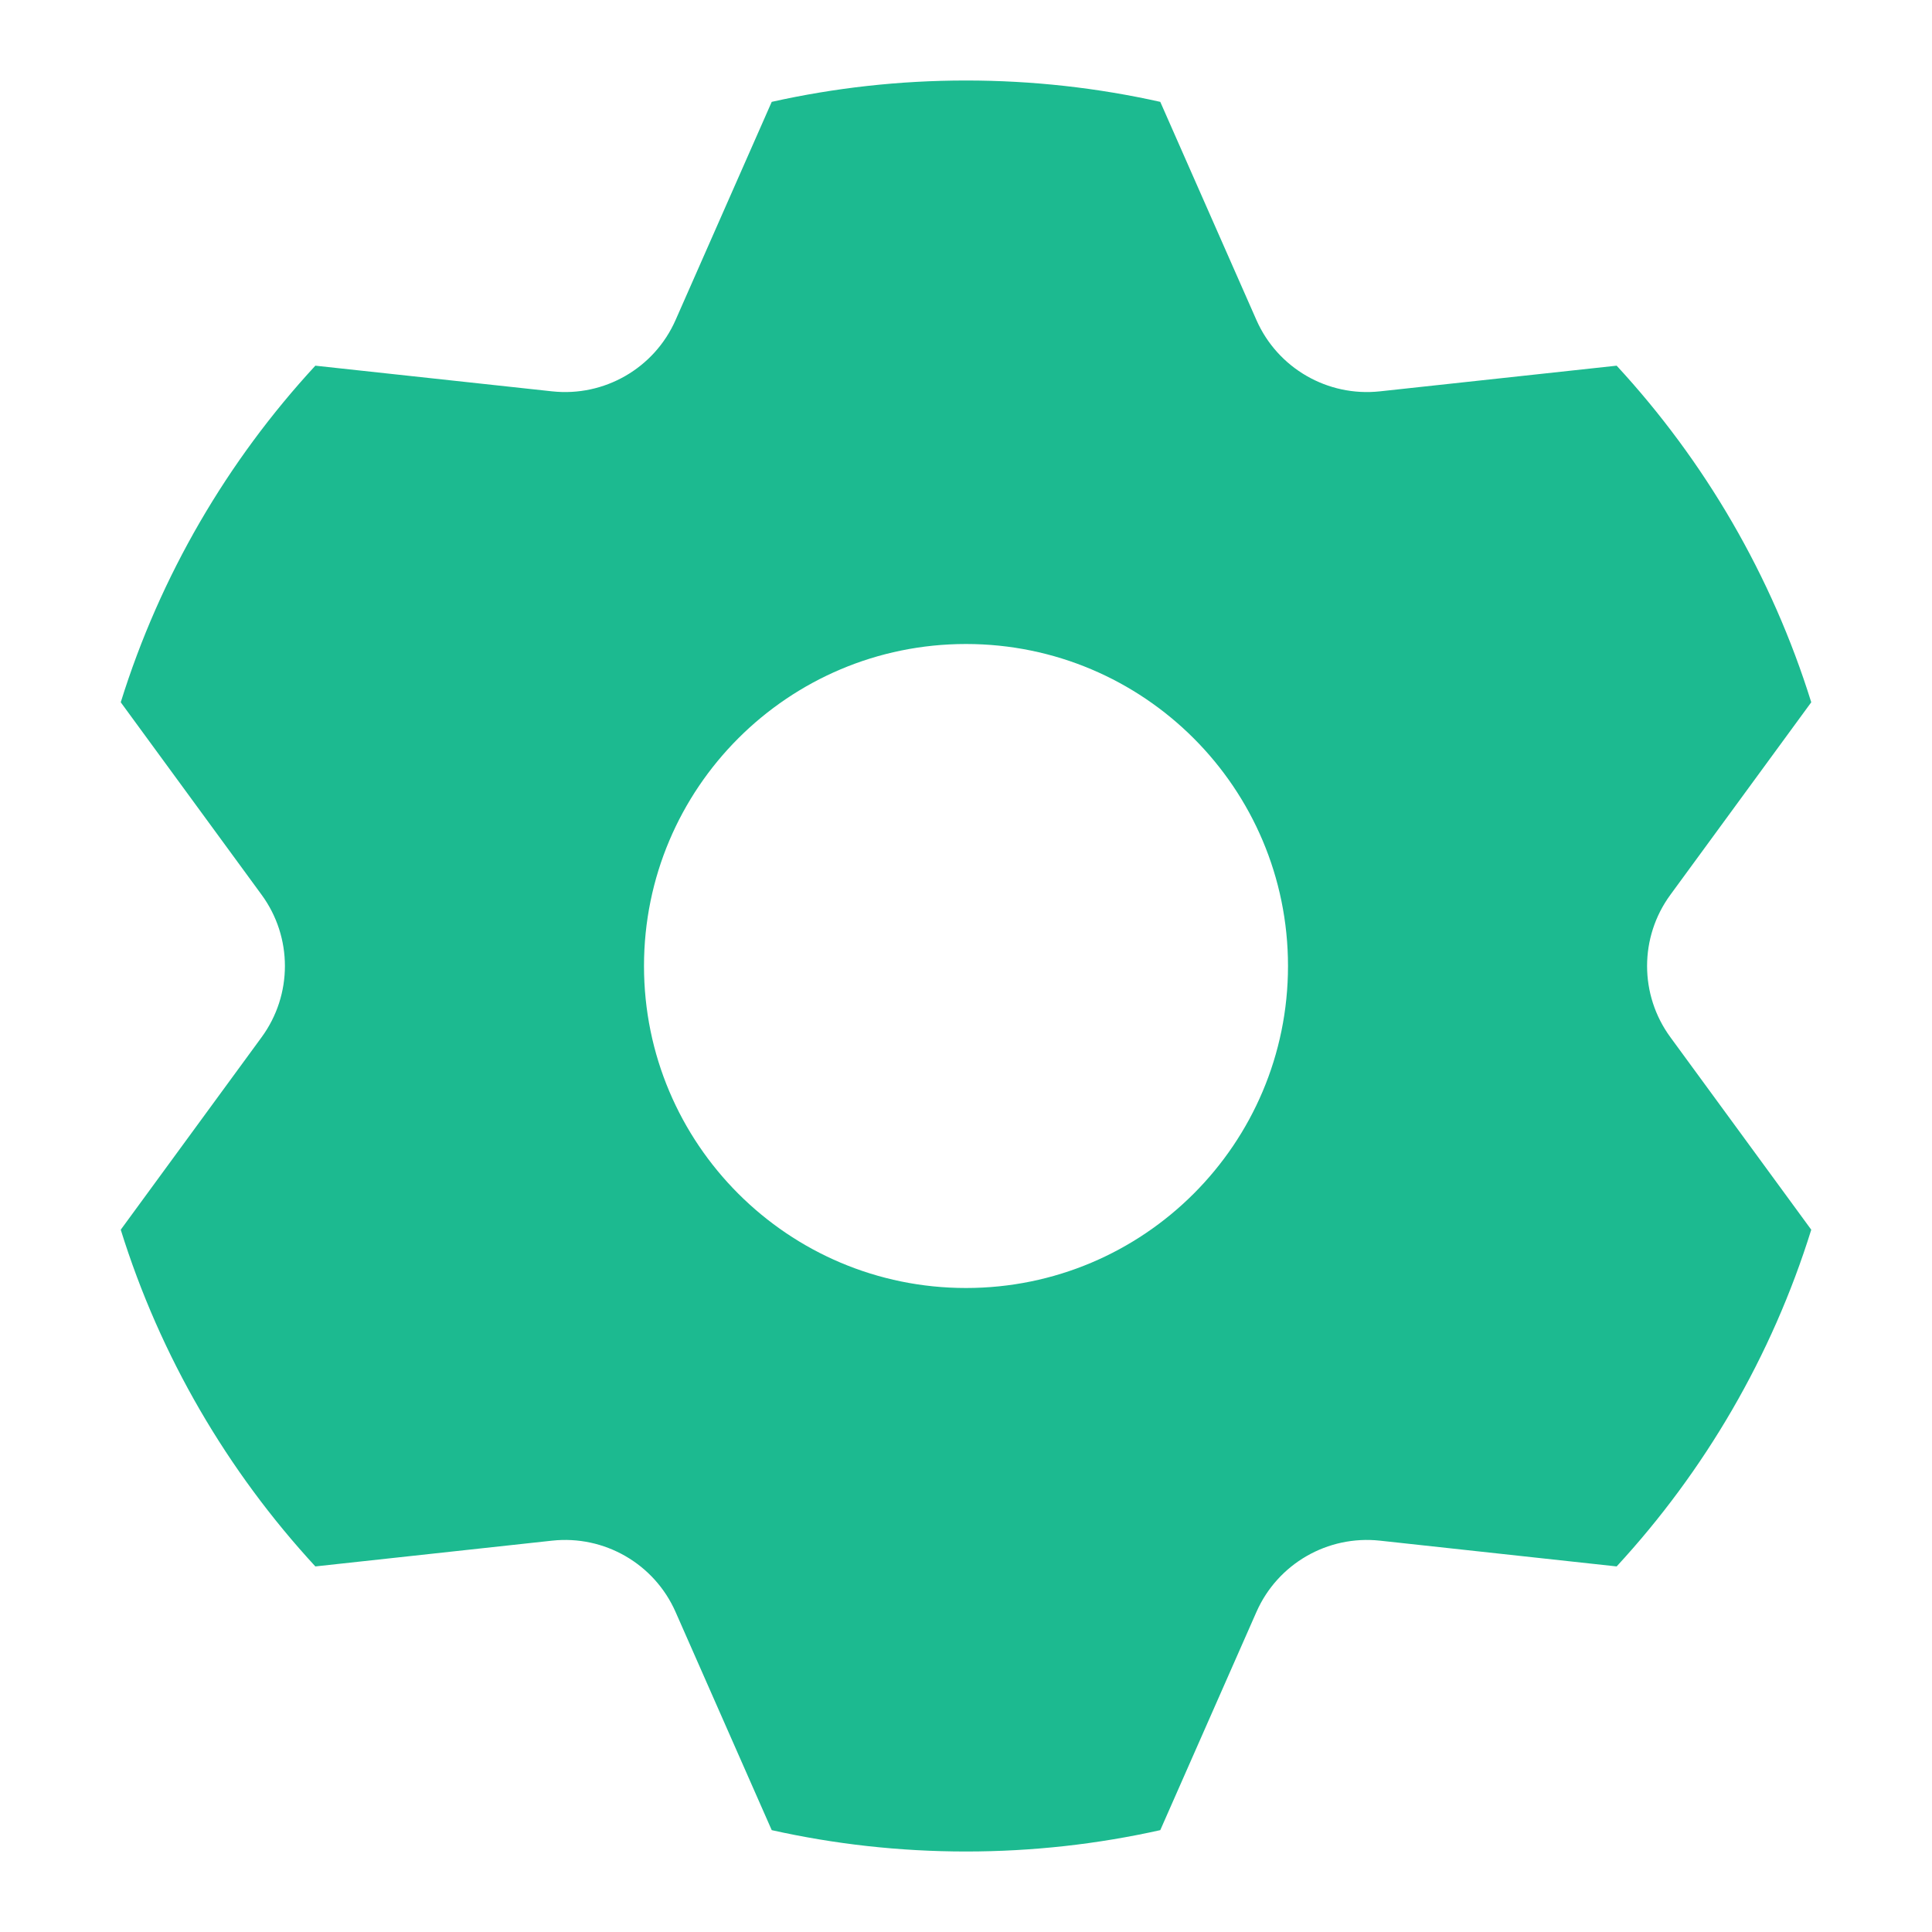
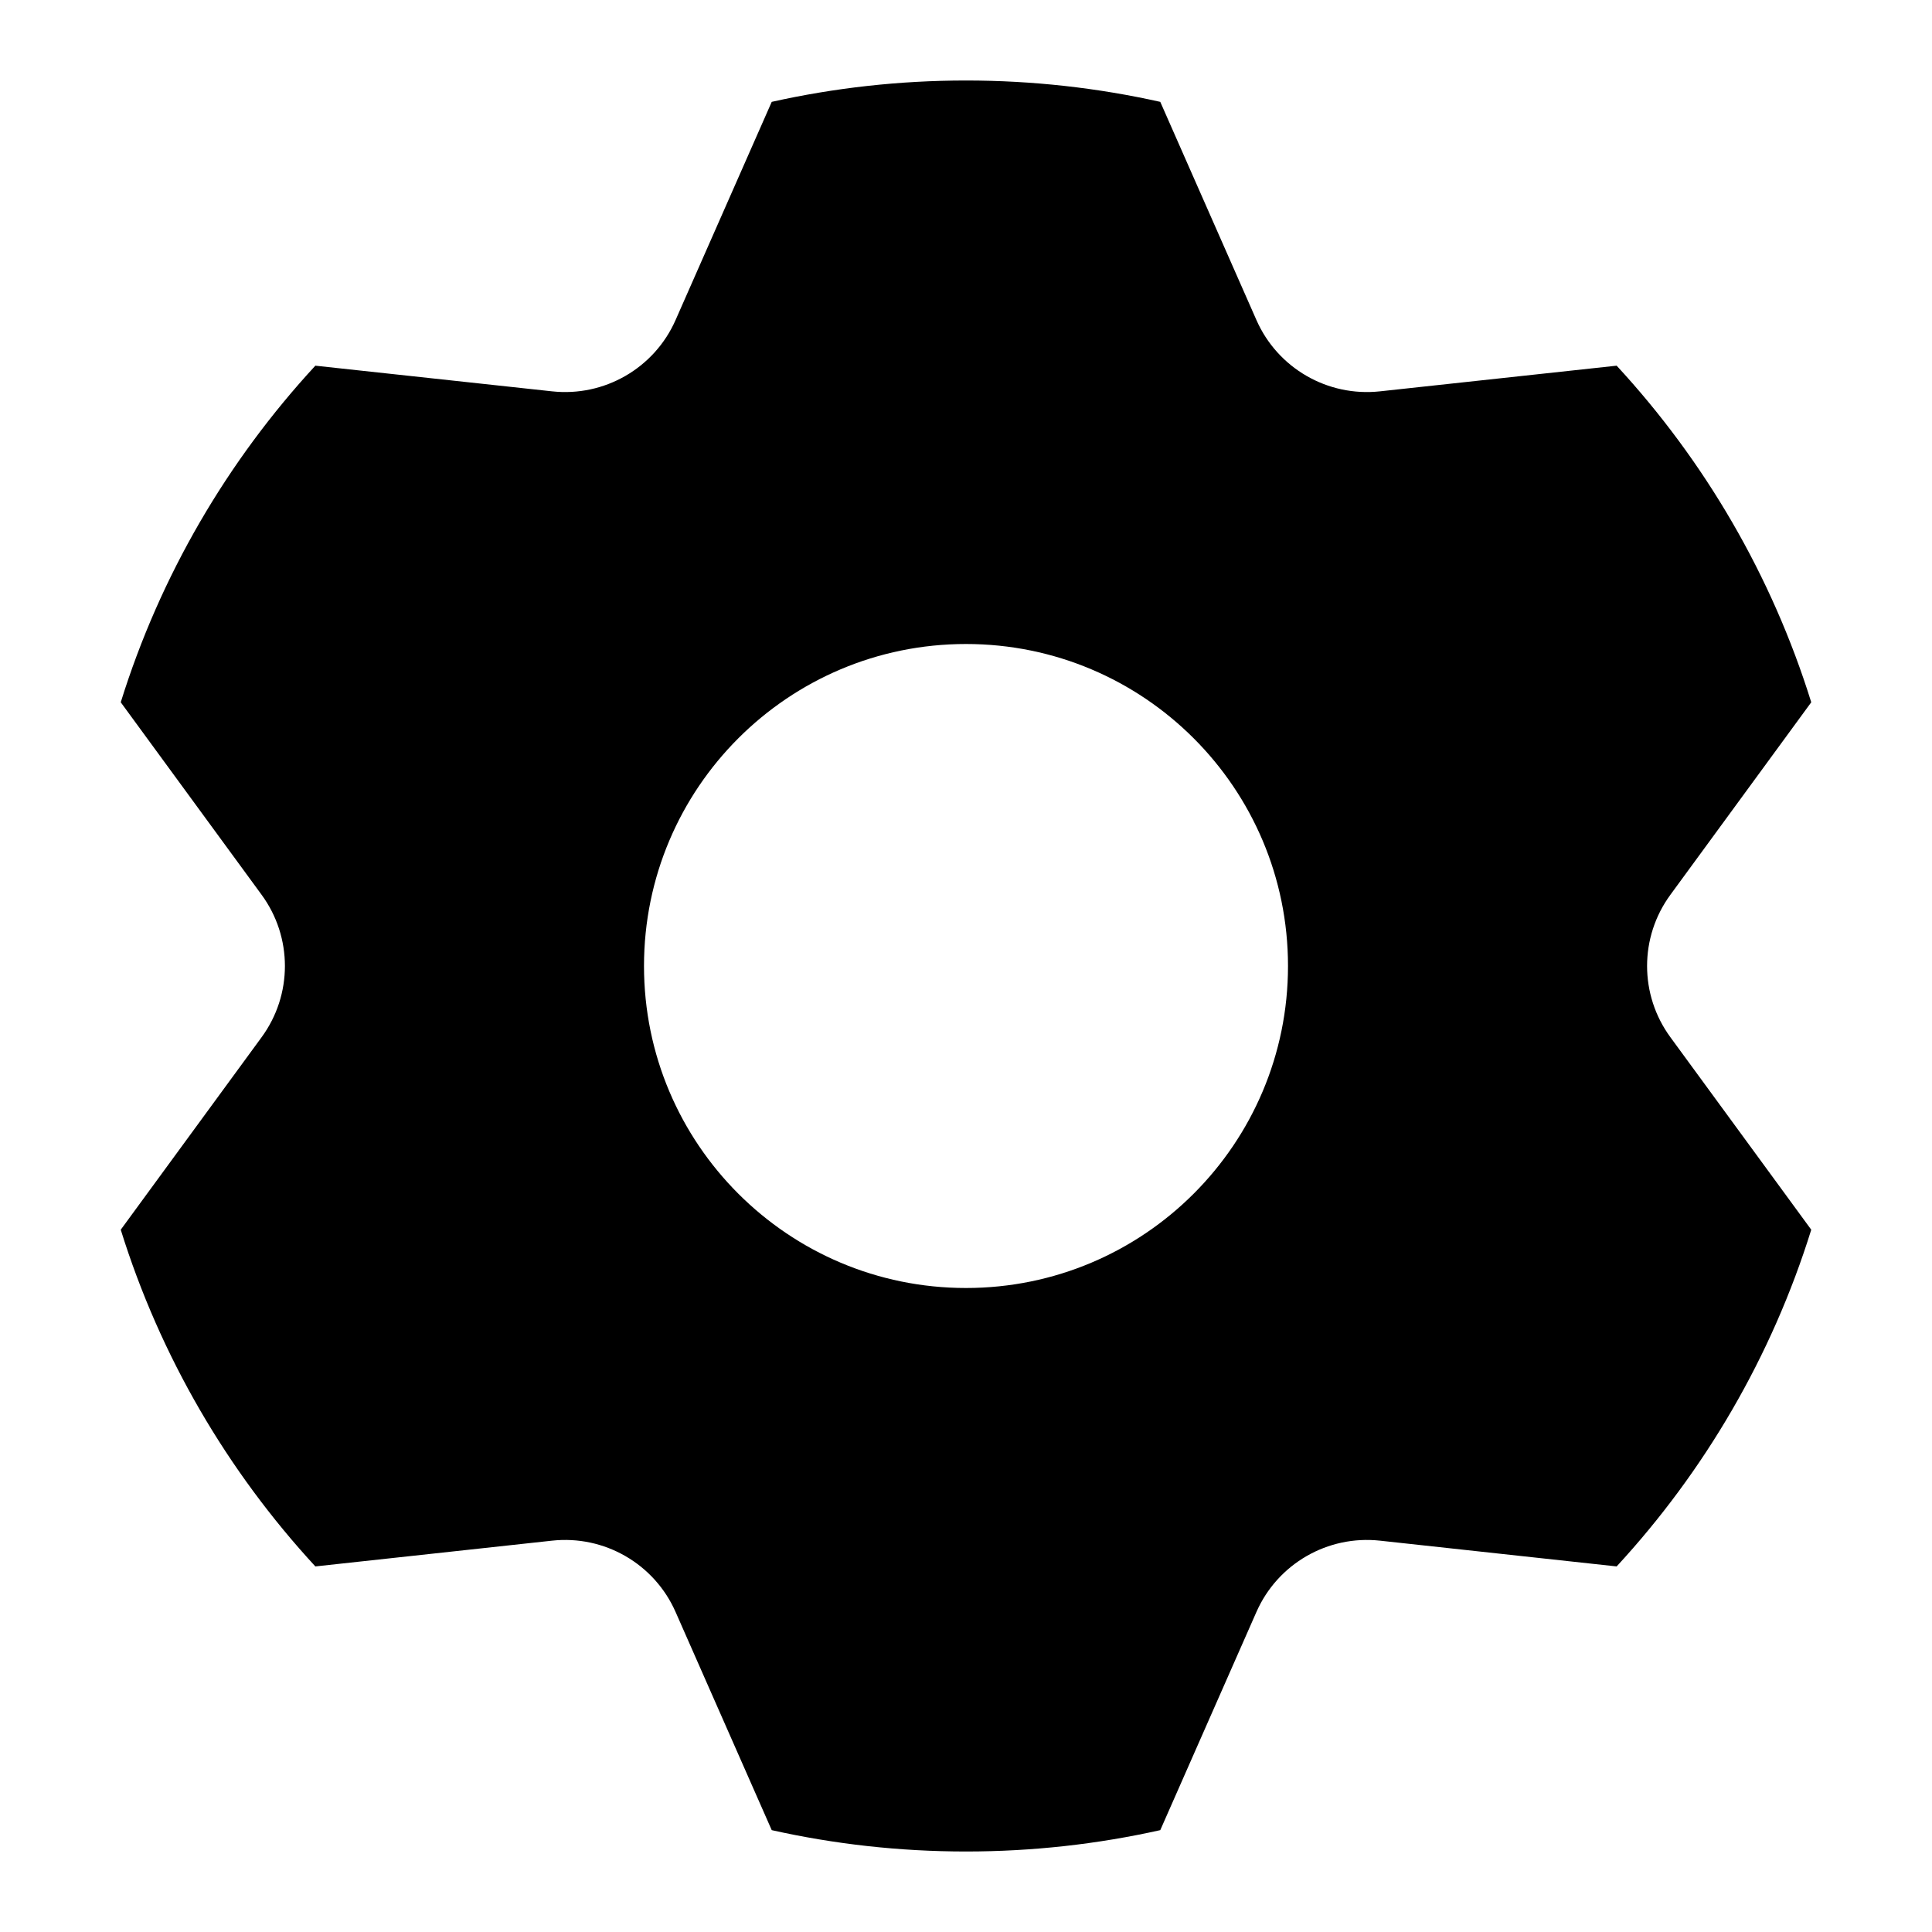
- <svg xmlns="http://www.w3.org/2000/svg" width="18" height="18" viewBox="0 0 18 18" fill="none">
-   <path d="M2.938 14.594C2.119 13.706 1.493 12.639 1.125 11.457L2.437 9.664C2.727 9.269 2.727 8.731 2.437 8.336L1.125 6.543C1.493 5.361 2.119 4.294 2.938 3.407L5.143 3.646C5.63 3.699 6.096 3.431 6.294 2.982L7.19 0.949C7.772 0.819 8.378 0.75 9 0.75C9.622 0.75 10.228 0.819 10.81 0.949L11.706 2.982C11.904 3.431 12.37 3.699 12.857 3.646L15.062 3.407C15.881 4.294 16.507 5.361 16.875 6.543L15.563 8.336C15.273 8.731 15.273 9.269 15.563 9.664L16.875 11.457C16.507 12.639 15.881 13.706 15.062 14.594L12.857 14.354C12.37 14.301 11.904 14.569 11.706 15.018L10.81 17.051C10.228 17.181 9.622 17.25 9 17.25C8.378 17.25 7.772 17.181 7.19 17.051L6.294 15.018C6.096 14.569 5.63 14.301 5.143 14.354L2.938 14.594ZM9 12C10.657 12 12 10.657 12 9C12 7.343 10.657 6 9 6C7.343 6 6 7.343 6 9C6 10.657 7.343 12 9 12Z" fill="#1CBA90" />
+ <svg xmlns="http://www.w3.org/2000/svg" width="18" height="18" viewBox="0 0 18 18">
+   <path d="M2.938 14.594C2.119 13.706 1.493 12.639 1.125 11.457L2.437 9.664C2.727 9.269 2.727 8.731 2.437 8.336L1.125 6.543C1.493 5.361 2.119 4.294 2.938 3.407L5.143 3.646C5.63 3.699 6.096 3.431 6.294 2.982L7.19 0.949C7.772 0.819 8.378 0.75 9 0.75C9.622 0.75 10.228 0.819 10.81 0.949L11.706 2.982C11.904 3.431 12.37 3.699 12.857 3.646L15.062 3.407C15.881 4.294 16.507 5.361 16.875 6.543L15.563 8.336C15.273 8.731 15.273 9.269 15.563 9.664L16.875 11.457C16.507 12.639 15.881 13.706 15.062 14.594L12.857 14.354C12.37 14.301 11.904 14.569 11.706 15.018L10.81 17.051C10.228 17.181 9.622 17.25 9 17.25C8.378 17.25 7.772 17.181 7.19 17.051L6.294 15.018C6.096 14.569 5.63 14.301 5.143 14.354L2.938 14.594ZM9 12C10.657 12 12 10.657 12 9C12 7.343 10.657 6 9 6C7.343 6 6 7.343 6 9C6 10.657 7.343 12 9 12Z" />
</svg>
